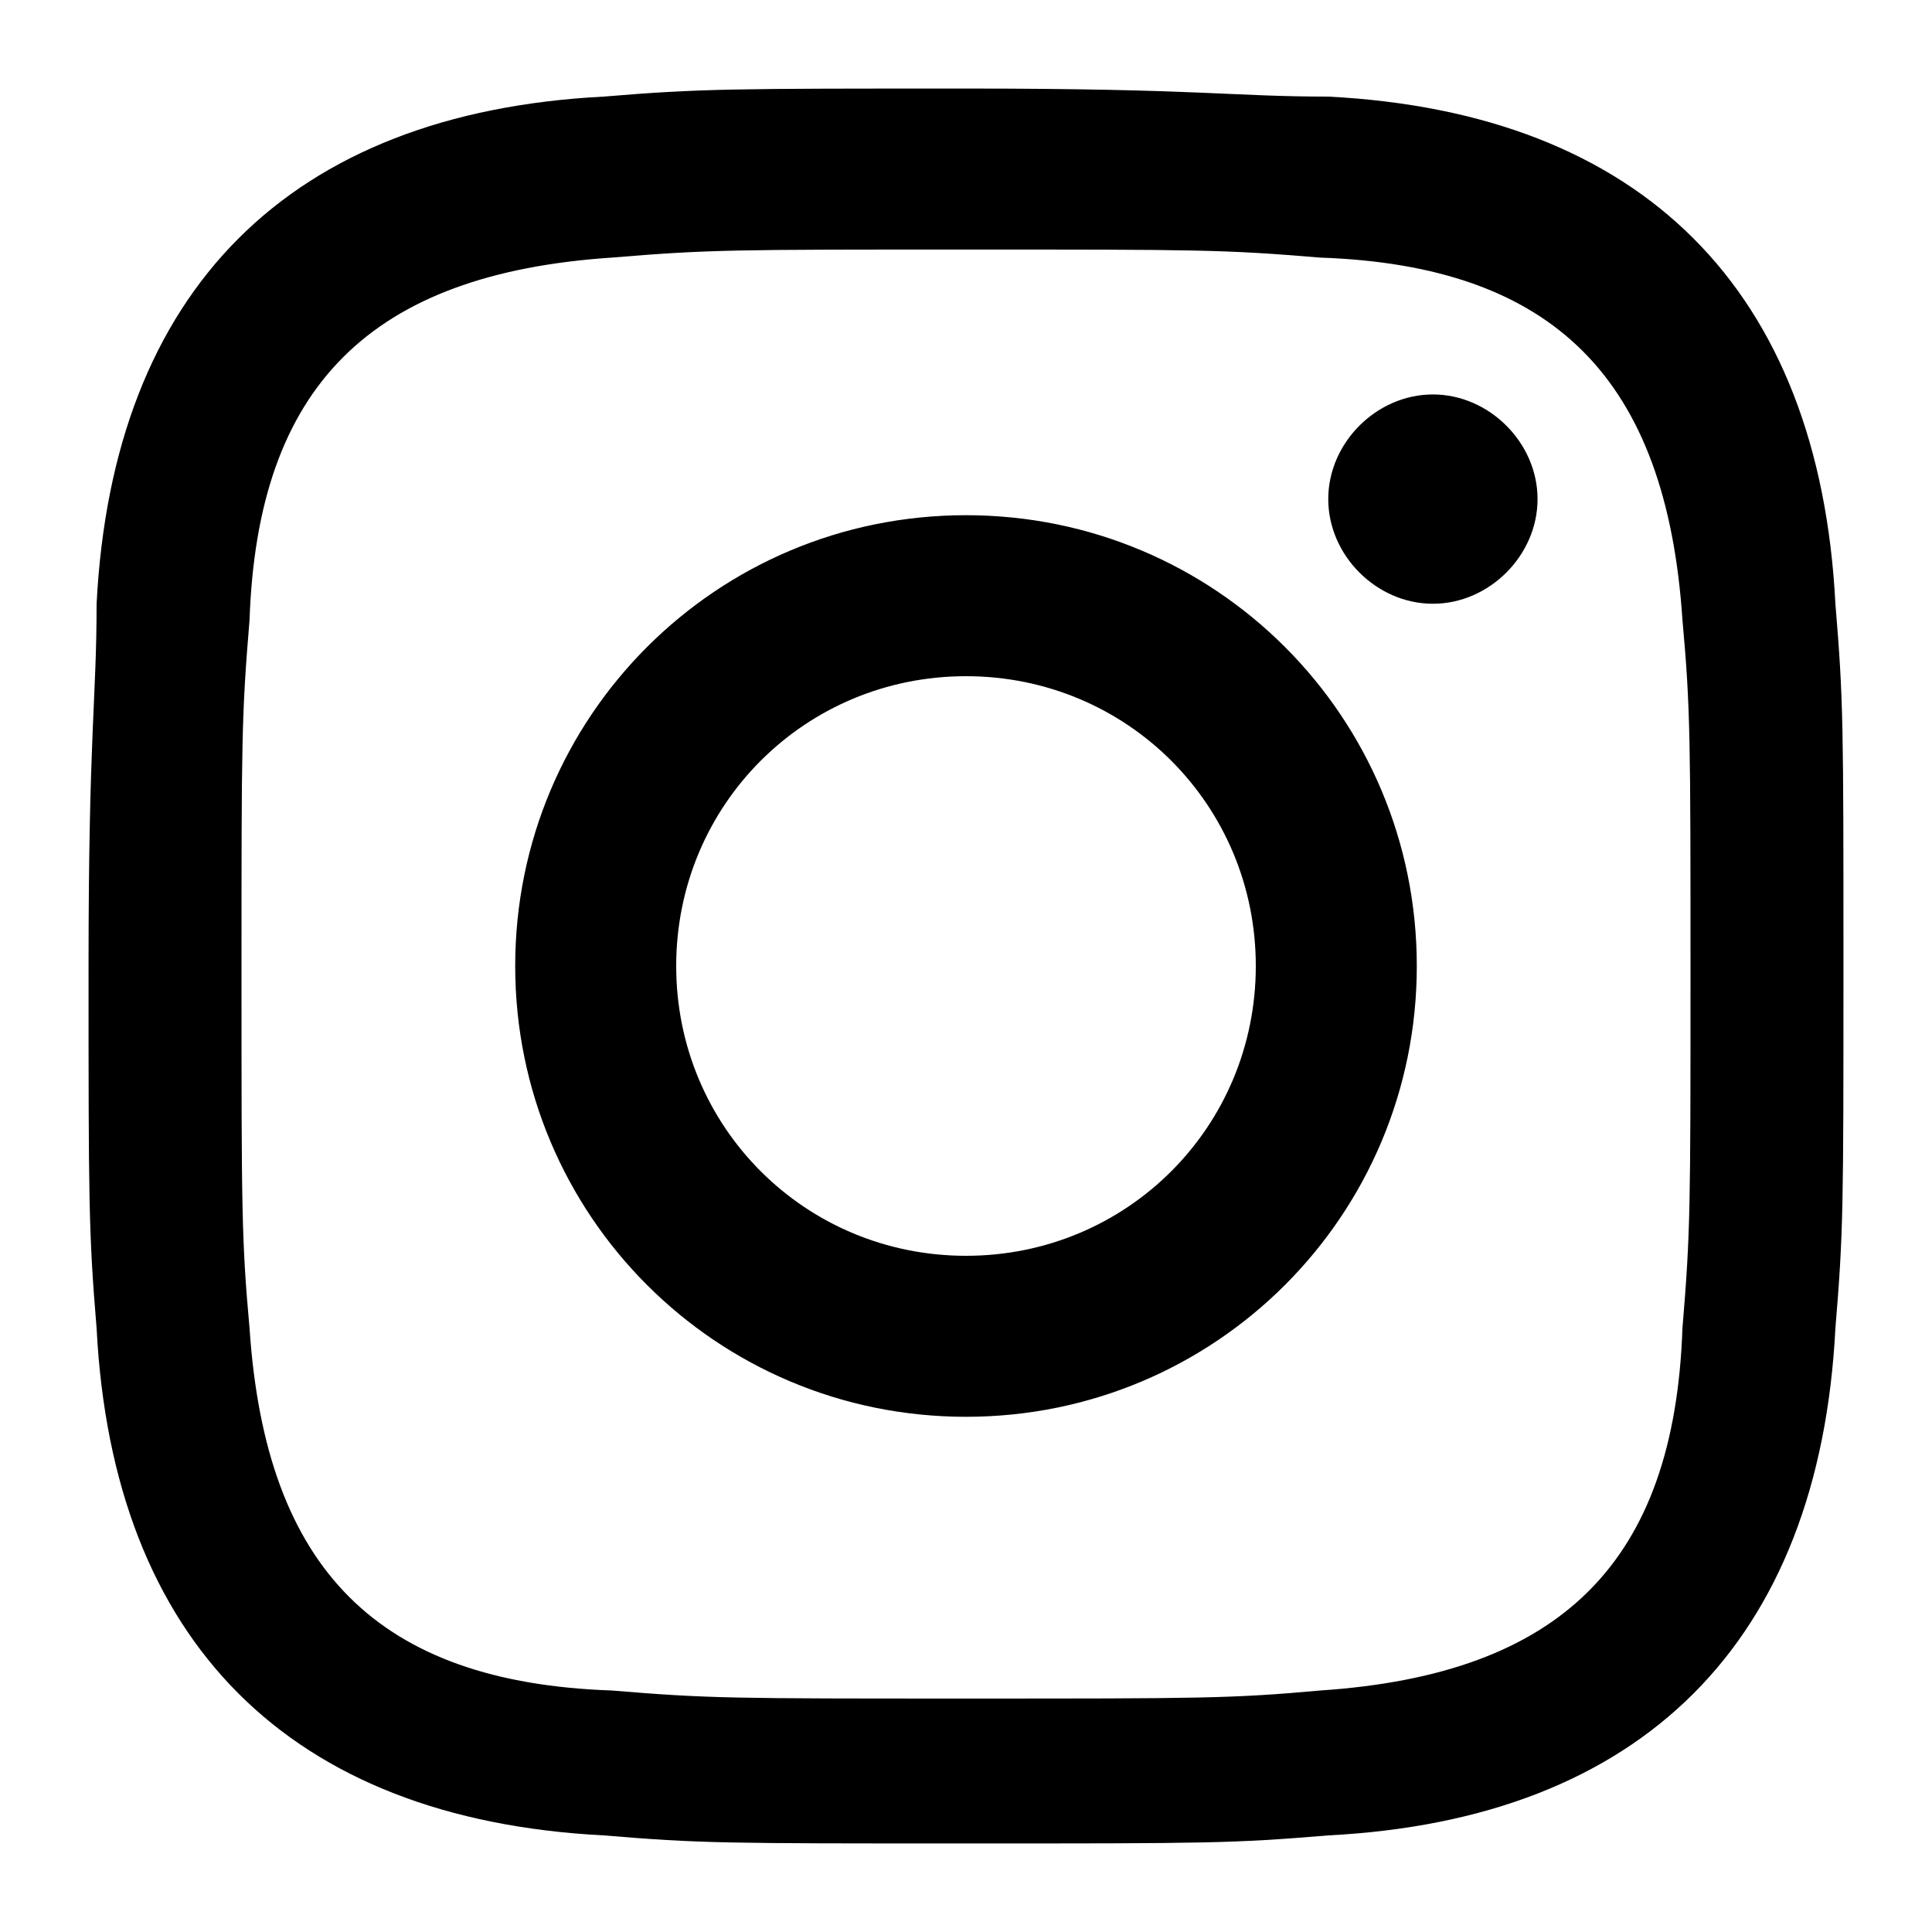
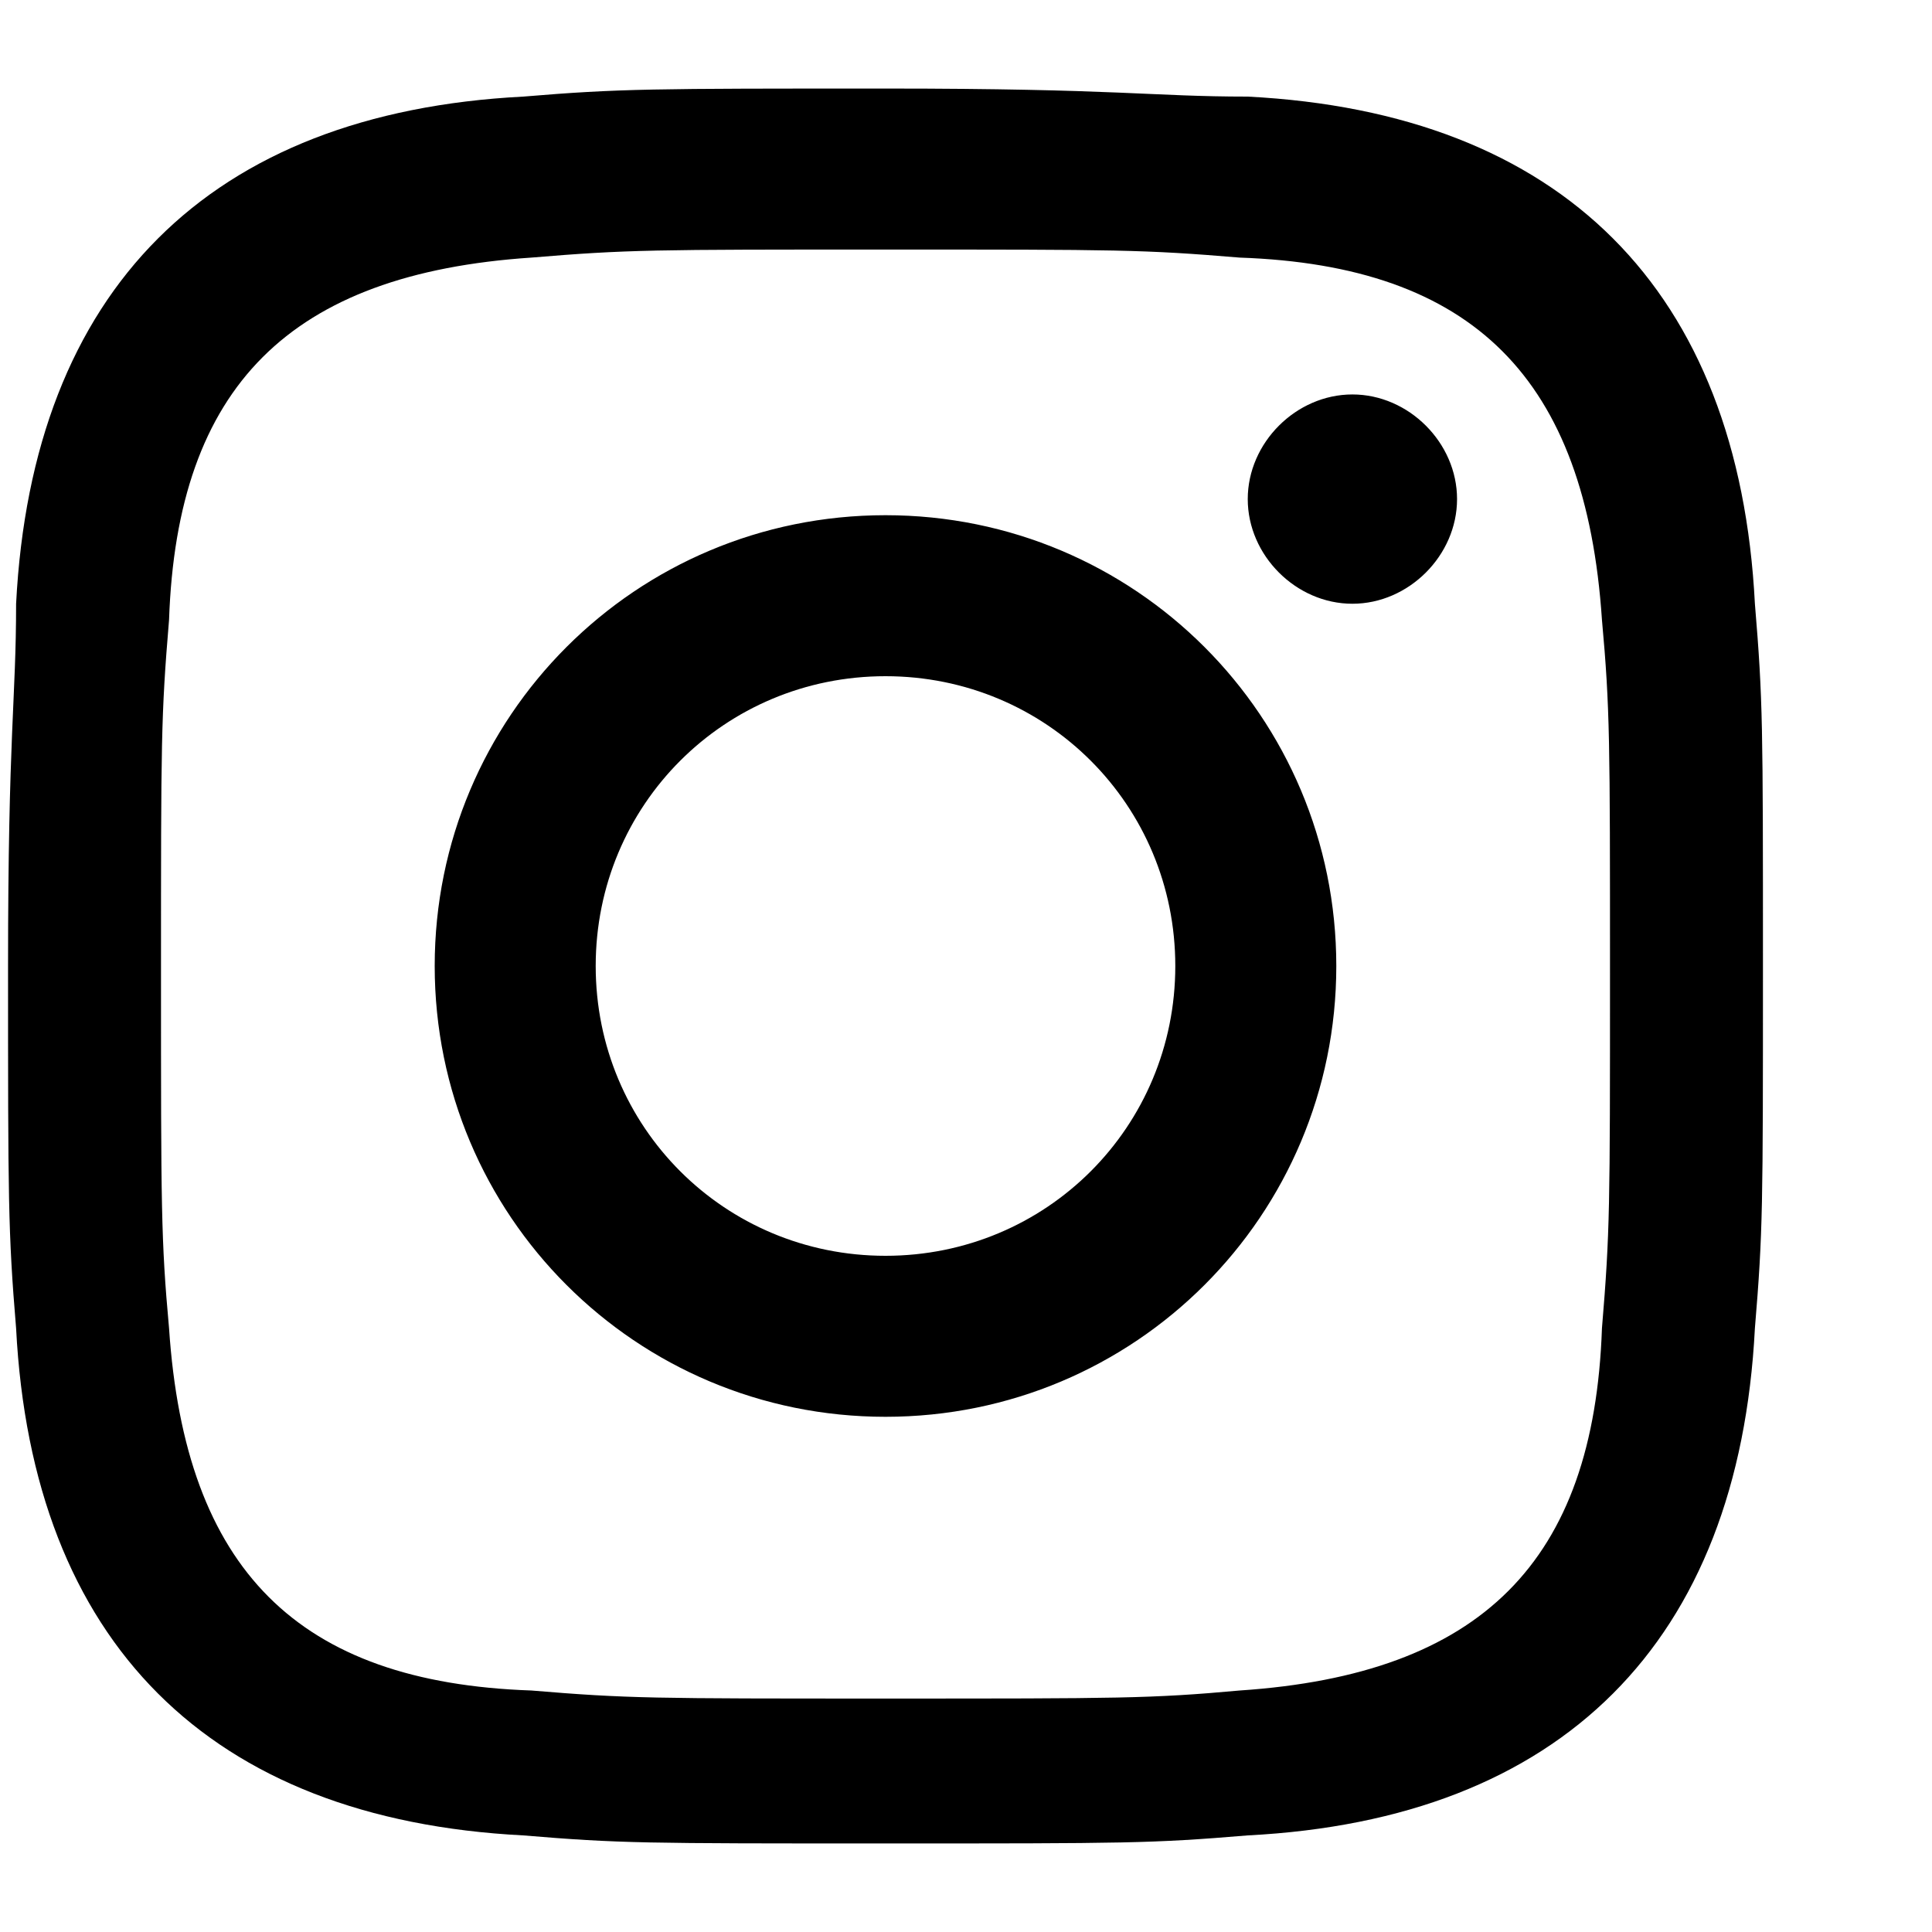
<svg xmlns="http://www.w3.org/2000/svg" version="1.1" id="Layer_1" x="0px" y="0px" viewBox="0 0 24 24" style="enable-background:new 0 0 24 24;" xml:space="preserve">
-   <path d="M12,3.1c2.9,0,3.2,0,4.4,0.1c2.9,0.1,4.3,1.5,4.5,4.5c0.1,1.1,0.1,1.5,0.1,4.4c0,2.9,0,3.2-0.1,4.4  c-0.1,2.9-1.5,4.3-4.5,4.5c-1.1,0.1-1.5,0.1-4.4,0.1c-2.9,0-3.2,0-4.4-0.1c-2.9-0.1-4.3-1.5-4.5-4.5c-0.1-1.1-0.1-1.5-0.1-4.4  c0-2.9,0-3.2,0.1-4.4c0.1-2.9,1.5-4.3,4.5-4.5C8.8,3.1,9.1,3.1,12,3.1z M12,1.1c-2.9,0-3.3,0-4.5,0.1C3.6,1.4,1.4,3.6,1.2,7.5  C1.2,8.7,1.1,9.1,1.1,12s0,3.3,0.1,4.5c0.2,3.9,2.4,6.1,6.3,6.3c1.2,0.1,1.5,0.1,4.5,0.1s3.3,0,4.5-0.1c3.9-0.2,6.1-2.4,6.3-6.3  c0.1-1.2,0.1-1.5,0.1-4.5s0-3.3-0.1-4.5c-0.2-3.9-2.4-6.1-6.3-6.3C15.3,1.2,14.9,1.1,12,1.1z M12,6.4c-3.1,0-5.6,2.5-5.6,5.6  s2.5,5.6,5.6,5.6s5.6-2.5,5.6-5.6C17.6,8.9,15.1,6.4,12,6.4z M12,15.6c-2,0-3.6-1.6-3.6-3.6c0-2,1.6-3.6,3.6-3.6s3.6,1.6,3.6,3.6  C15.6,14,14,15.6,12,15.6z M17.8,4.9c-0.7,0-1.3,0.6-1.3,1.3s0.6,1.3,1.3,1.3c0.7,0,1.3-0.6,1.3-1.3S18.5,4.9,17.8,4.9z" />
+   <path d="M11,3.1c2.9,0,3.2,0,4.4,0.1c2.9,0.1,4.3,1.5,4.5,4.5c0.1,1.1,0.1,1.5,0.1,4.4c0,2.9,0,3.2-0.1,4.4  c-0.1,2.9-1.5,4.3-4.5,4.5c-1.1,0.1-1.5,0.1-4.4,0.1c-2.9,0-3.2,0-4.4-0.1c-2.9-0.1-4.3-1.5-4.5-4.5c-0.1-1.1-0.1-1.5-0.1-4.4  c0-2.9,0-3.2,0.1-4.4c0.1-2.9,1.5-4.3,4.5-4.5C7.8,3.1,8.1,3.1,11,3.1z M11,1.1c-2.9,0-3.3,0-4.5,0.1C2.6,1.4,0.4,3.6,0.2,7.5  C0.2,8.7,0.1,9.1,0.1,12s0,3.3,0.1,4.5c0.2,3.9,2.4,6.1,6.3,6.3c1.2,0.1,1.5,0.1,4.5,0.1s3.3,0,4.5-0.1c3.9-0.2,6.1-2.4,6.3-6.3  c0.1-1.2,0.1-1.5,0.1-4.5s0-3.3-0.1-4.5c-0.2-3.9-2.4-6.1-6.3-6.3C14.3,1.2,13.9,1.1,11,1.1z M11,6.4c-3.1,0-5.6,2.5-5.6,5.6  s2.5,5.6,5.6,5.6s5.6-2.5,5.6-5.6C16.6,8.9,14.1,6.4,11,6.4z M11,15.6c-2,0-3.6-1.6-3.6-3.6c0-2,1.6-3.6,3.6-3.6s3.6,1.6,3.6,3.6  C14.6,14,13,15.6,11,15.6z M16.8,4.9c-0.7,0-1.3,0.6-1.3,1.3s0.6,1.3,1.3,1.3c0.7,0,1.3-0.6,1.3-1.3S17.5,4.9,16.8,4.9z" />
</svg>
